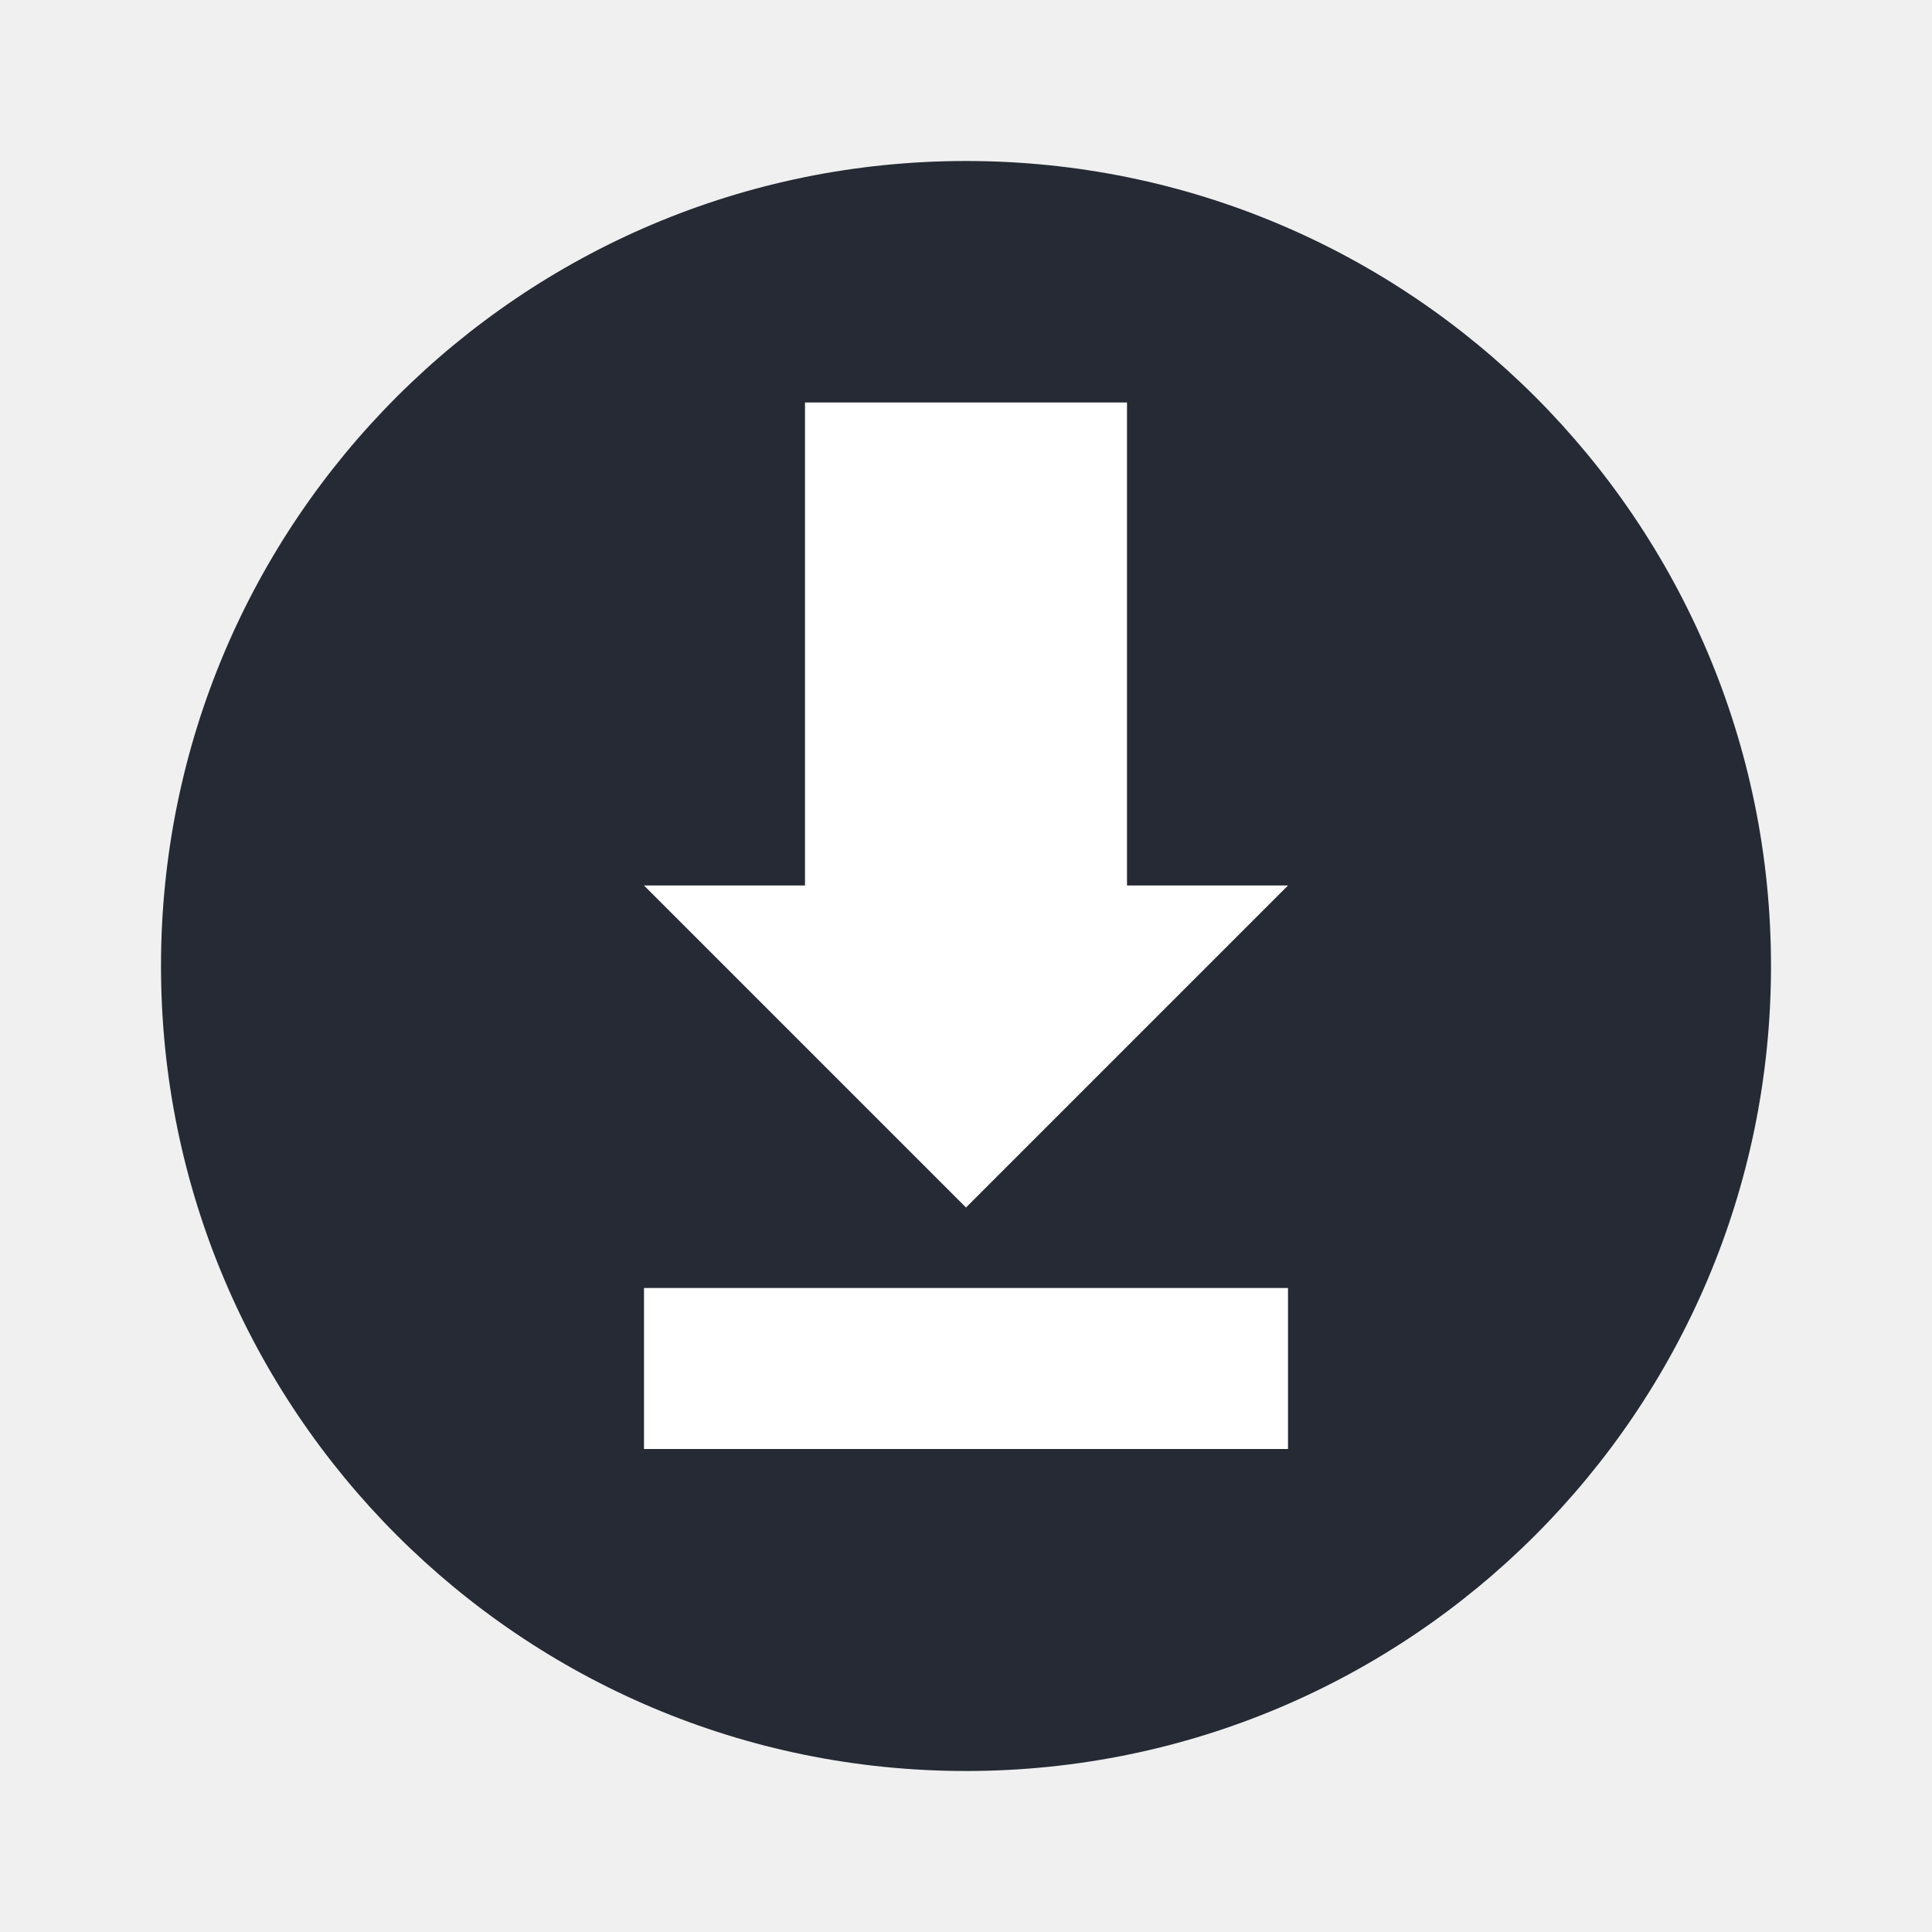
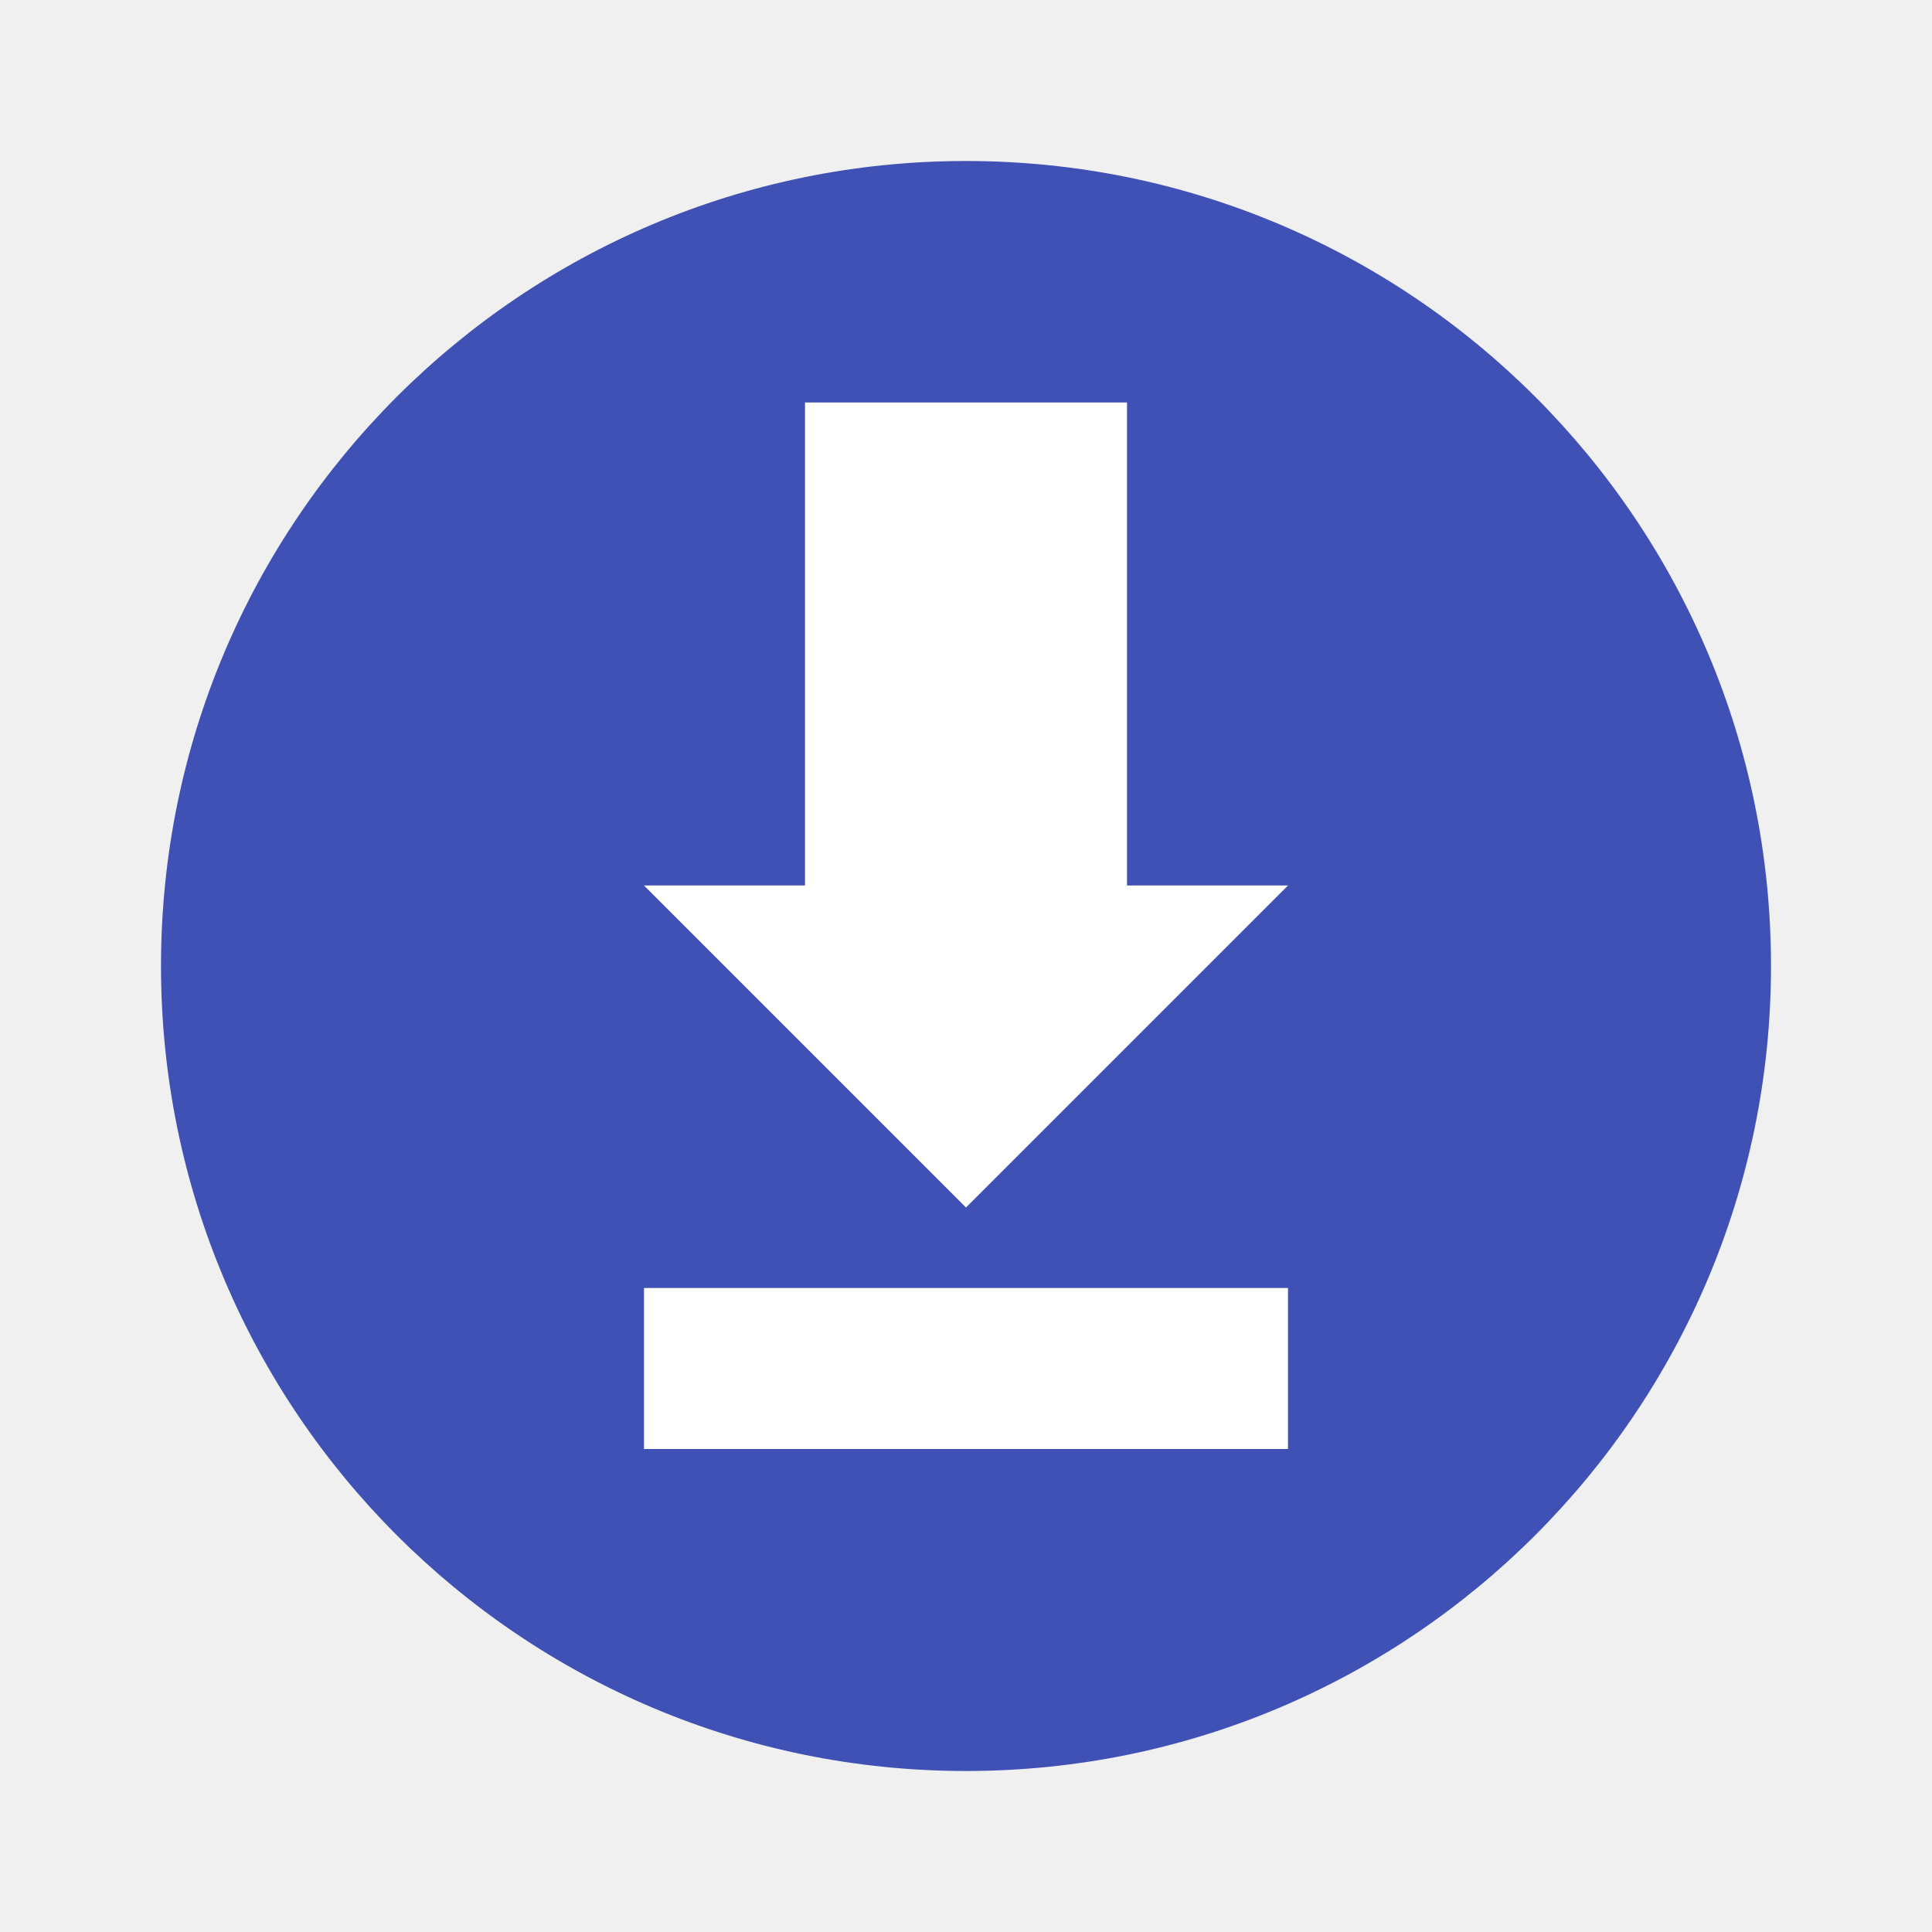
<svg xmlns="http://www.w3.org/2000/svg" width="24" height="24" version="1.1" viewBox="0 0 24 24">
-   <circle style="fill:#252a35" cx="12" cy="12" r="10" />
+   <circle style="fill:#3f51b5" cx="12" cy="12" r="10" />
  <path style="fill:#ffffff" d="M 10,5 10,11 l -2,0 4,4 4,-4 -2,0 0,-6 z" />
  <rect style="fill:#ffffff" width="2" height="8" x="16" y="-16" transform="matrix(0,1,-1,0,0,0)" />
</svg>
